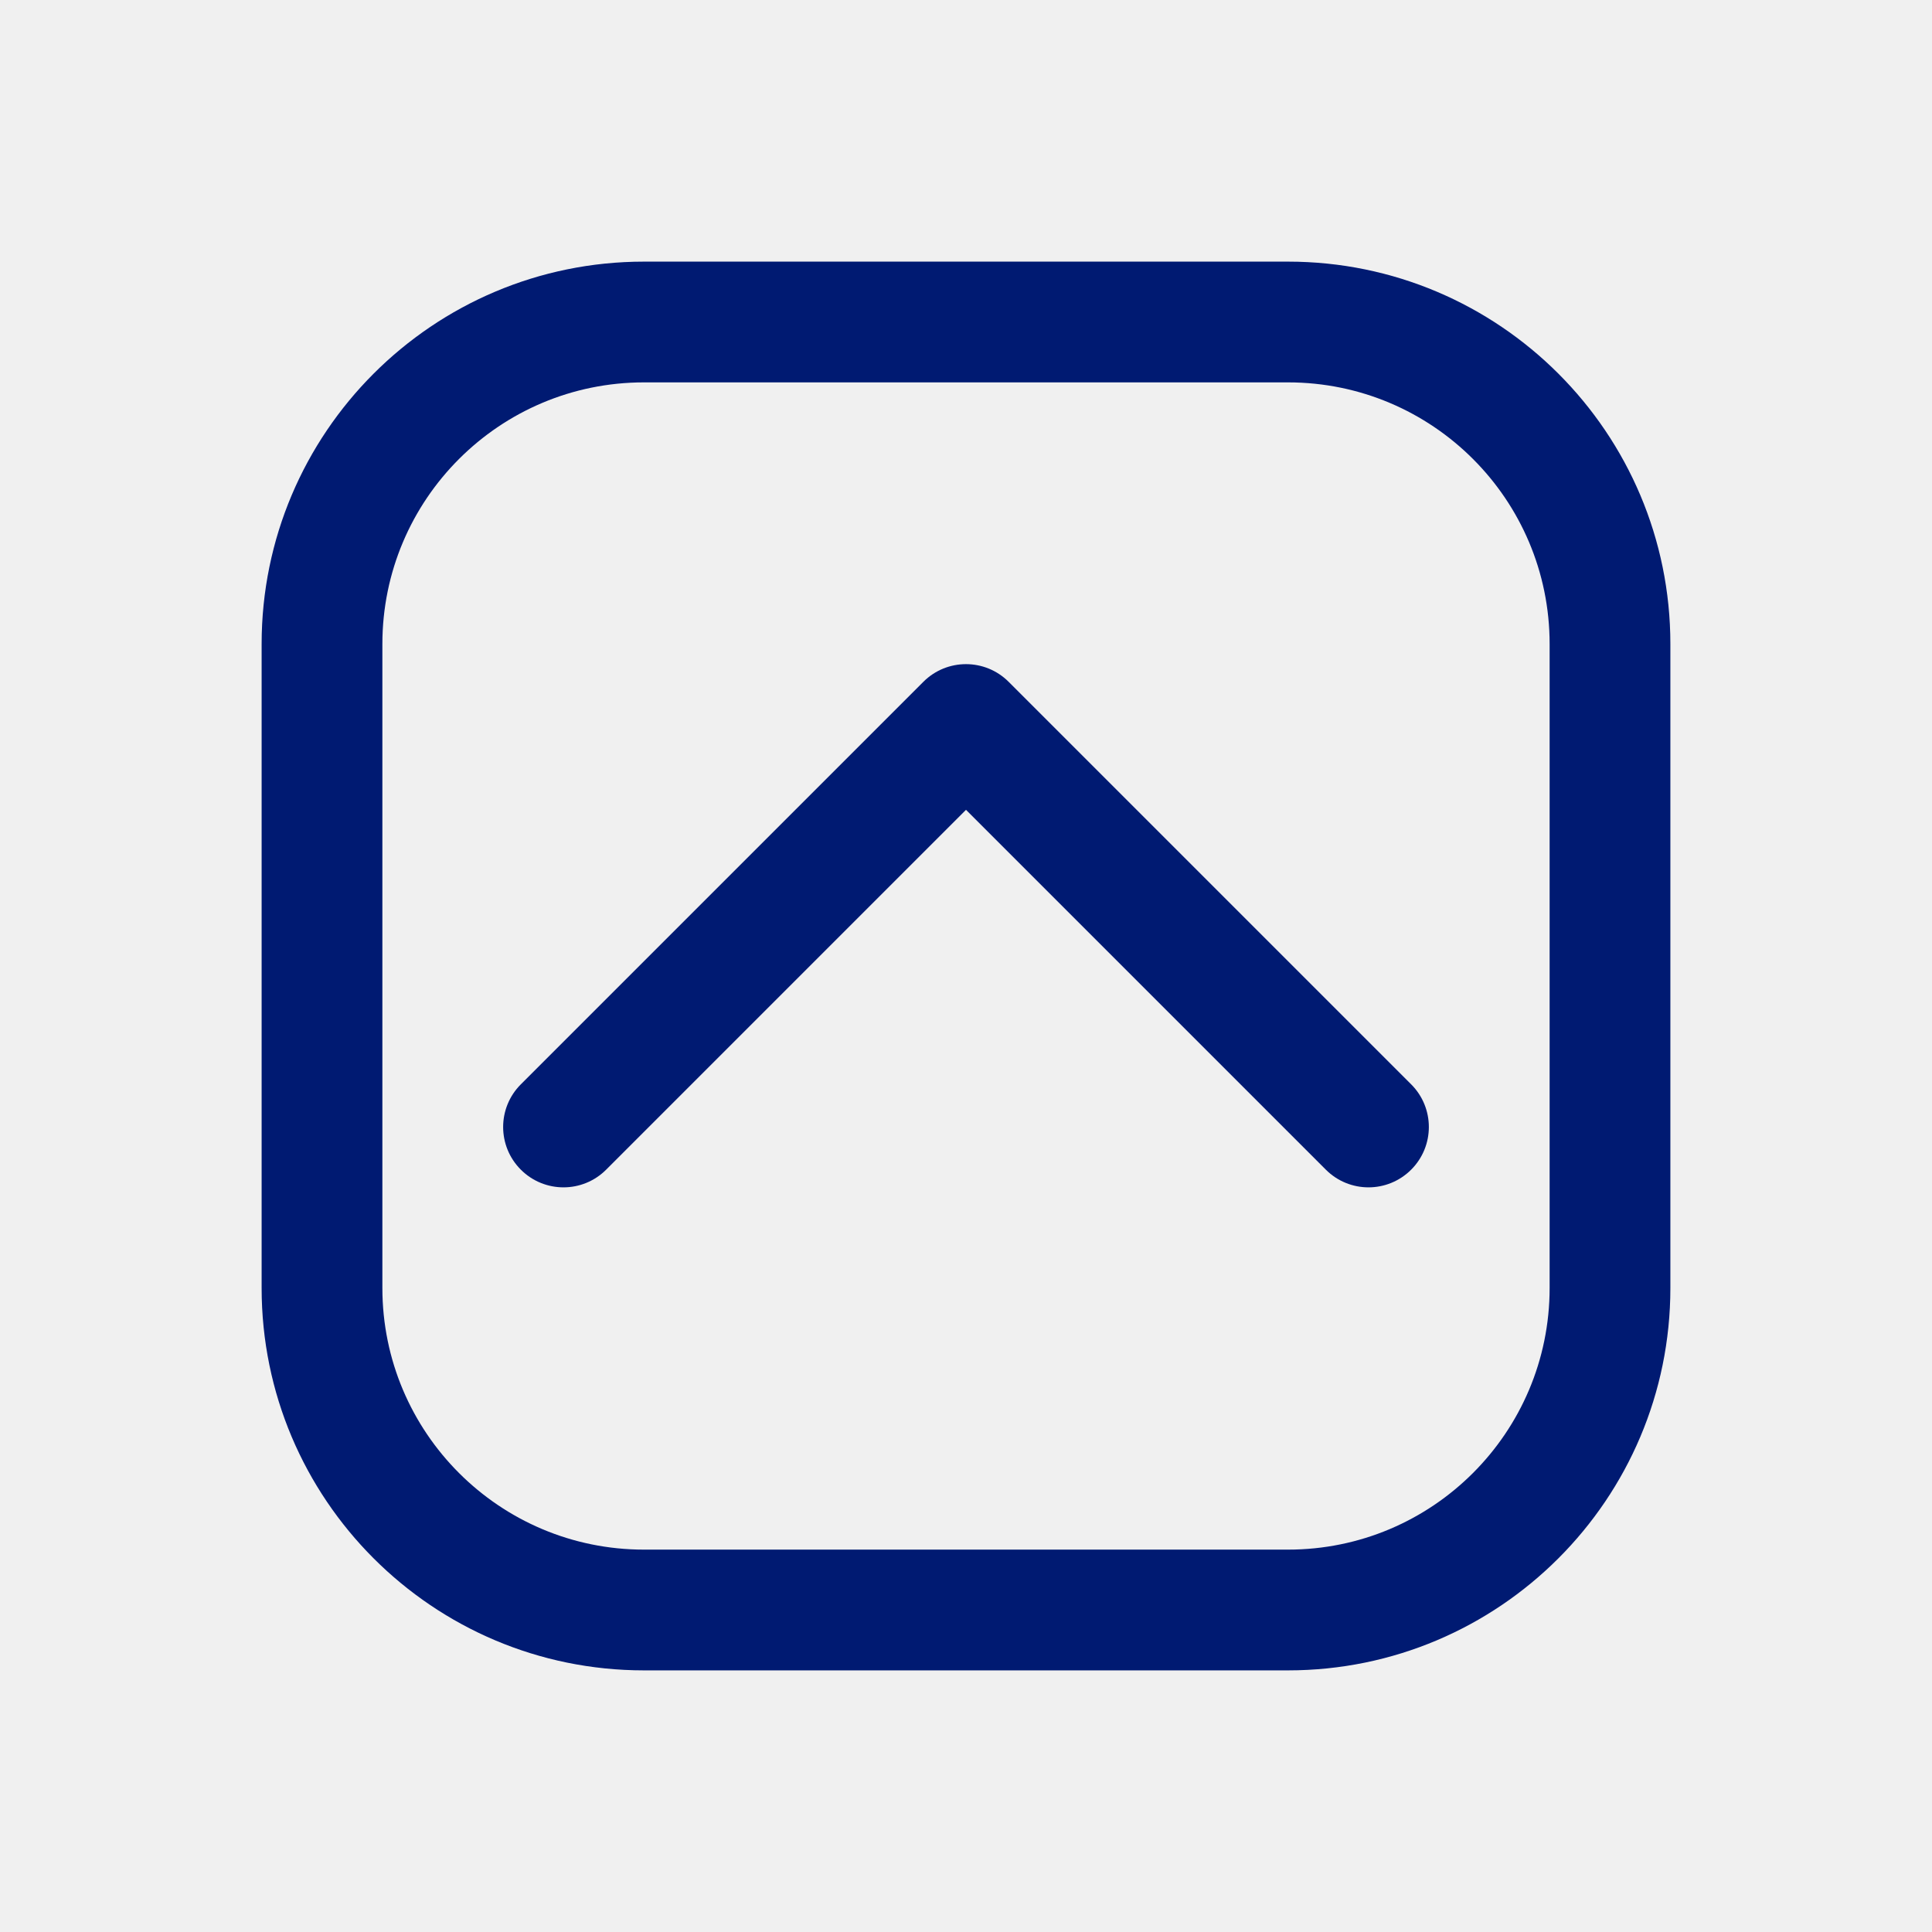
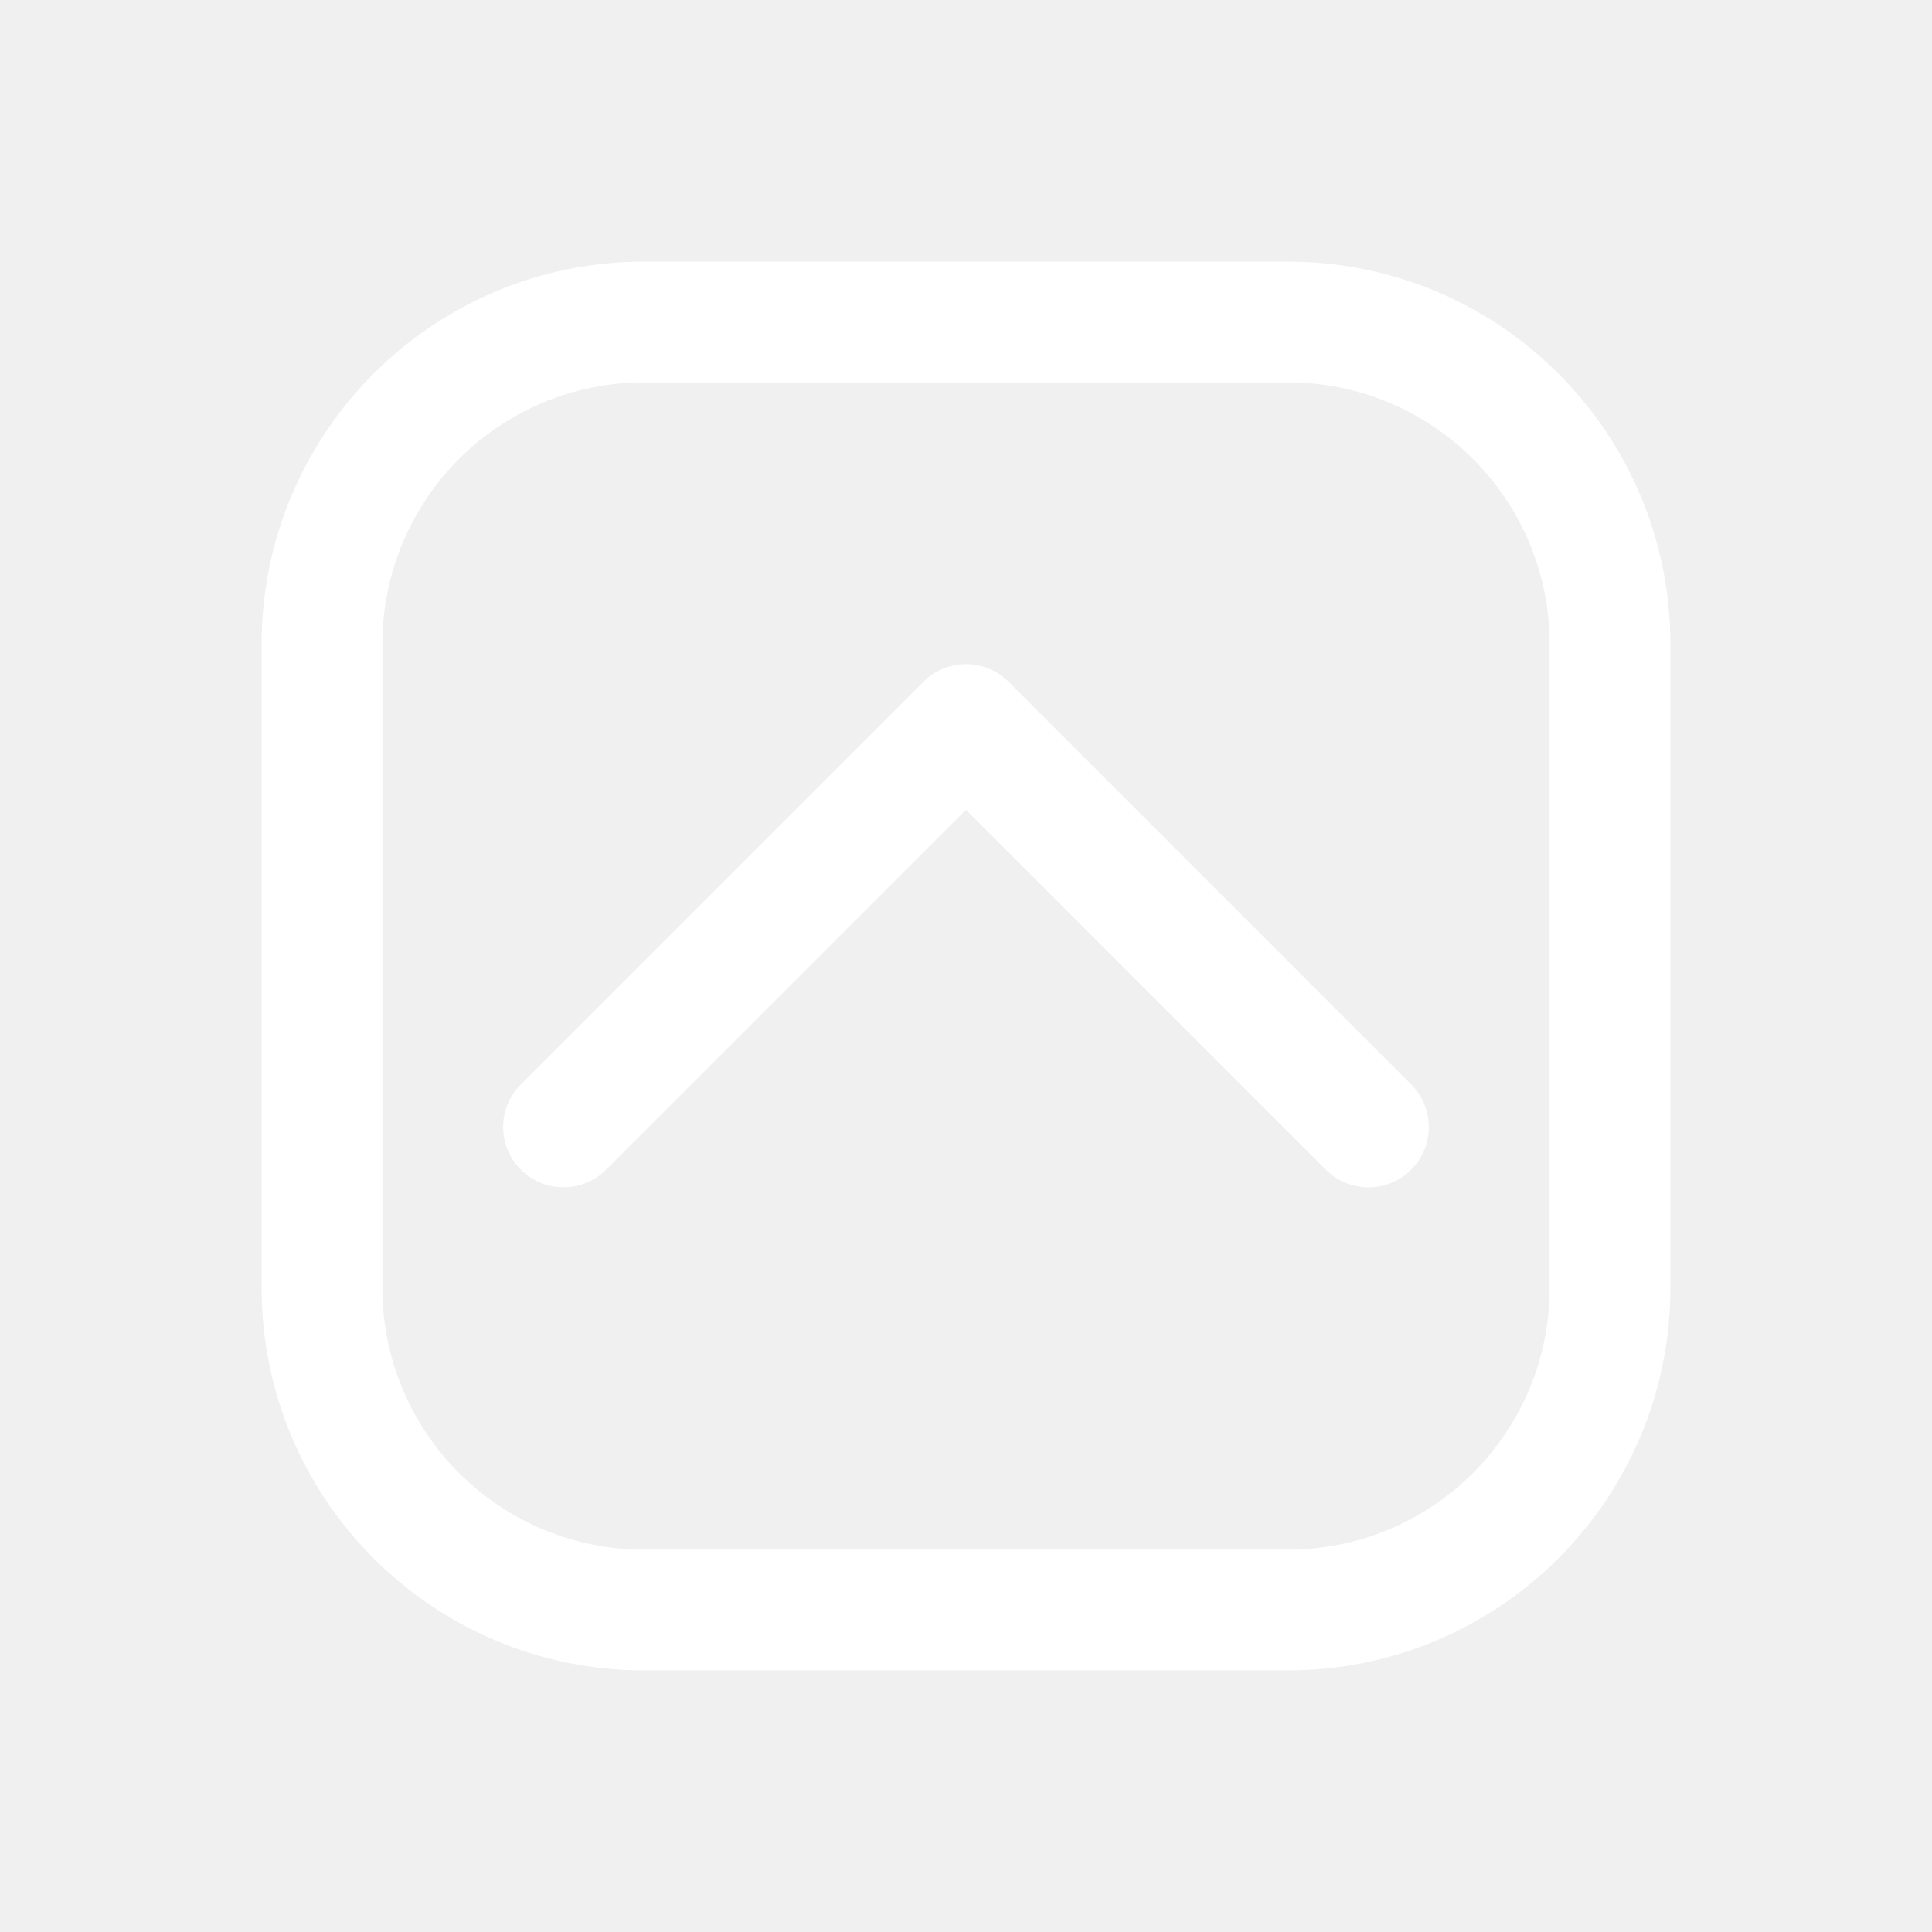
<svg xmlns="http://www.w3.org/2000/svg" width="800px" height="800px" viewBox="0 0 24 24" fill="none">
-   <path d="M16.47 14.53C16.763 14.823 17.237 14.823 17.53 14.53C17.823 14.237 17.823 13.763 17.53 13.47L16.47 14.53ZM12 9L12.53 8.47C12.237 8.177 11.763 8.177 11.47 8.47L12 9ZM6.47 13.47C6.177 13.763 6.177 14.237 6.47 14.53C6.763 14.823 7.237 14.823 7.53 14.53L6.47 13.47ZM17.53 13.47L12.53 8.47L11.47 9.53L16.47 14.53L17.53 13.47ZM11.47 8.47L6.47 13.47L7.53 14.53L12.53 9.53L11.47 8.47ZM8 4.75H16V3.25H8V4.75ZM19.25 8V16H20.75V8H19.25ZM16 19.25H8V20.75H16V19.25ZM4.75 16V8H3.25V16H4.75ZM8 19.25C6.205 19.25 4.75 17.795 4.75 16H3.25C3.25 18.623 5.377 20.75 8 20.75V19.25ZM19.25 16C19.25 17.795 17.795 19.25 16 19.25V20.75C18.623 20.75 20.75 18.623 20.75 16H19.25ZM16 4.75C17.795 4.75 19.25 6.205 19.25 8H20.75C20.75 5.377 18.623 3.25 16 3.25V4.75ZM8 3.25C5.377 3.25 3.25 5.377 3.25 8H4.75C4.75 6.205 6.205 4.75 8 4.75V3.25Z" fill="#001A72" />
+   <path d="M16.47 14.53C16.763 14.823 17.237 14.823 17.53 14.53C17.823 14.237 17.823 13.763 17.53 13.47L16.47 14.53ZM12 9L12.53 8.47C12.237 8.177 11.763 8.177 11.47 8.47L12 9ZM6.47 13.47C6.177 13.763 6.177 14.237 6.47 14.53C6.763 14.823 7.237 14.823 7.53 14.53L6.47 13.47ZM17.53 13.47L12.53 8.47L11.47 9.53L16.47 14.53L17.53 13.47ZM11.47 8.47L6.47 13.47L7.53 14.53L12.53 9.53L11.47 8.47ZM8 4.75H16V3.25H8V4.75ZM19.25 8V16H20.75V8H19.25ZM16 19.25H8V20.75H16V19.25ZM4.75 16V8H3.25V16H4.75ZM8 19.25C6.205 19.25 4.75 17.795 4.75 16H3.25C3.25 18.623 5.377 20.75 8 20.75V19.25ZM19.25 16C19.25 17.795 17.795 19.25 16 19.25V20.75C18.623 20.75 20.75 18.623 20.75 16H19.25ZM16 4.75C17.795 4.75 19.25 6.205 19.25 8H20.75C20.75 5.377 18.623 3.25 16 3.25V4.75ZM8 3.25C5.377 3.25 3.25 5.377 3.25 8H4.75C4.75 6.205 6.205 4.75 8 4.75V3.25Z" fill="#FFFFFF" />
</svg>
